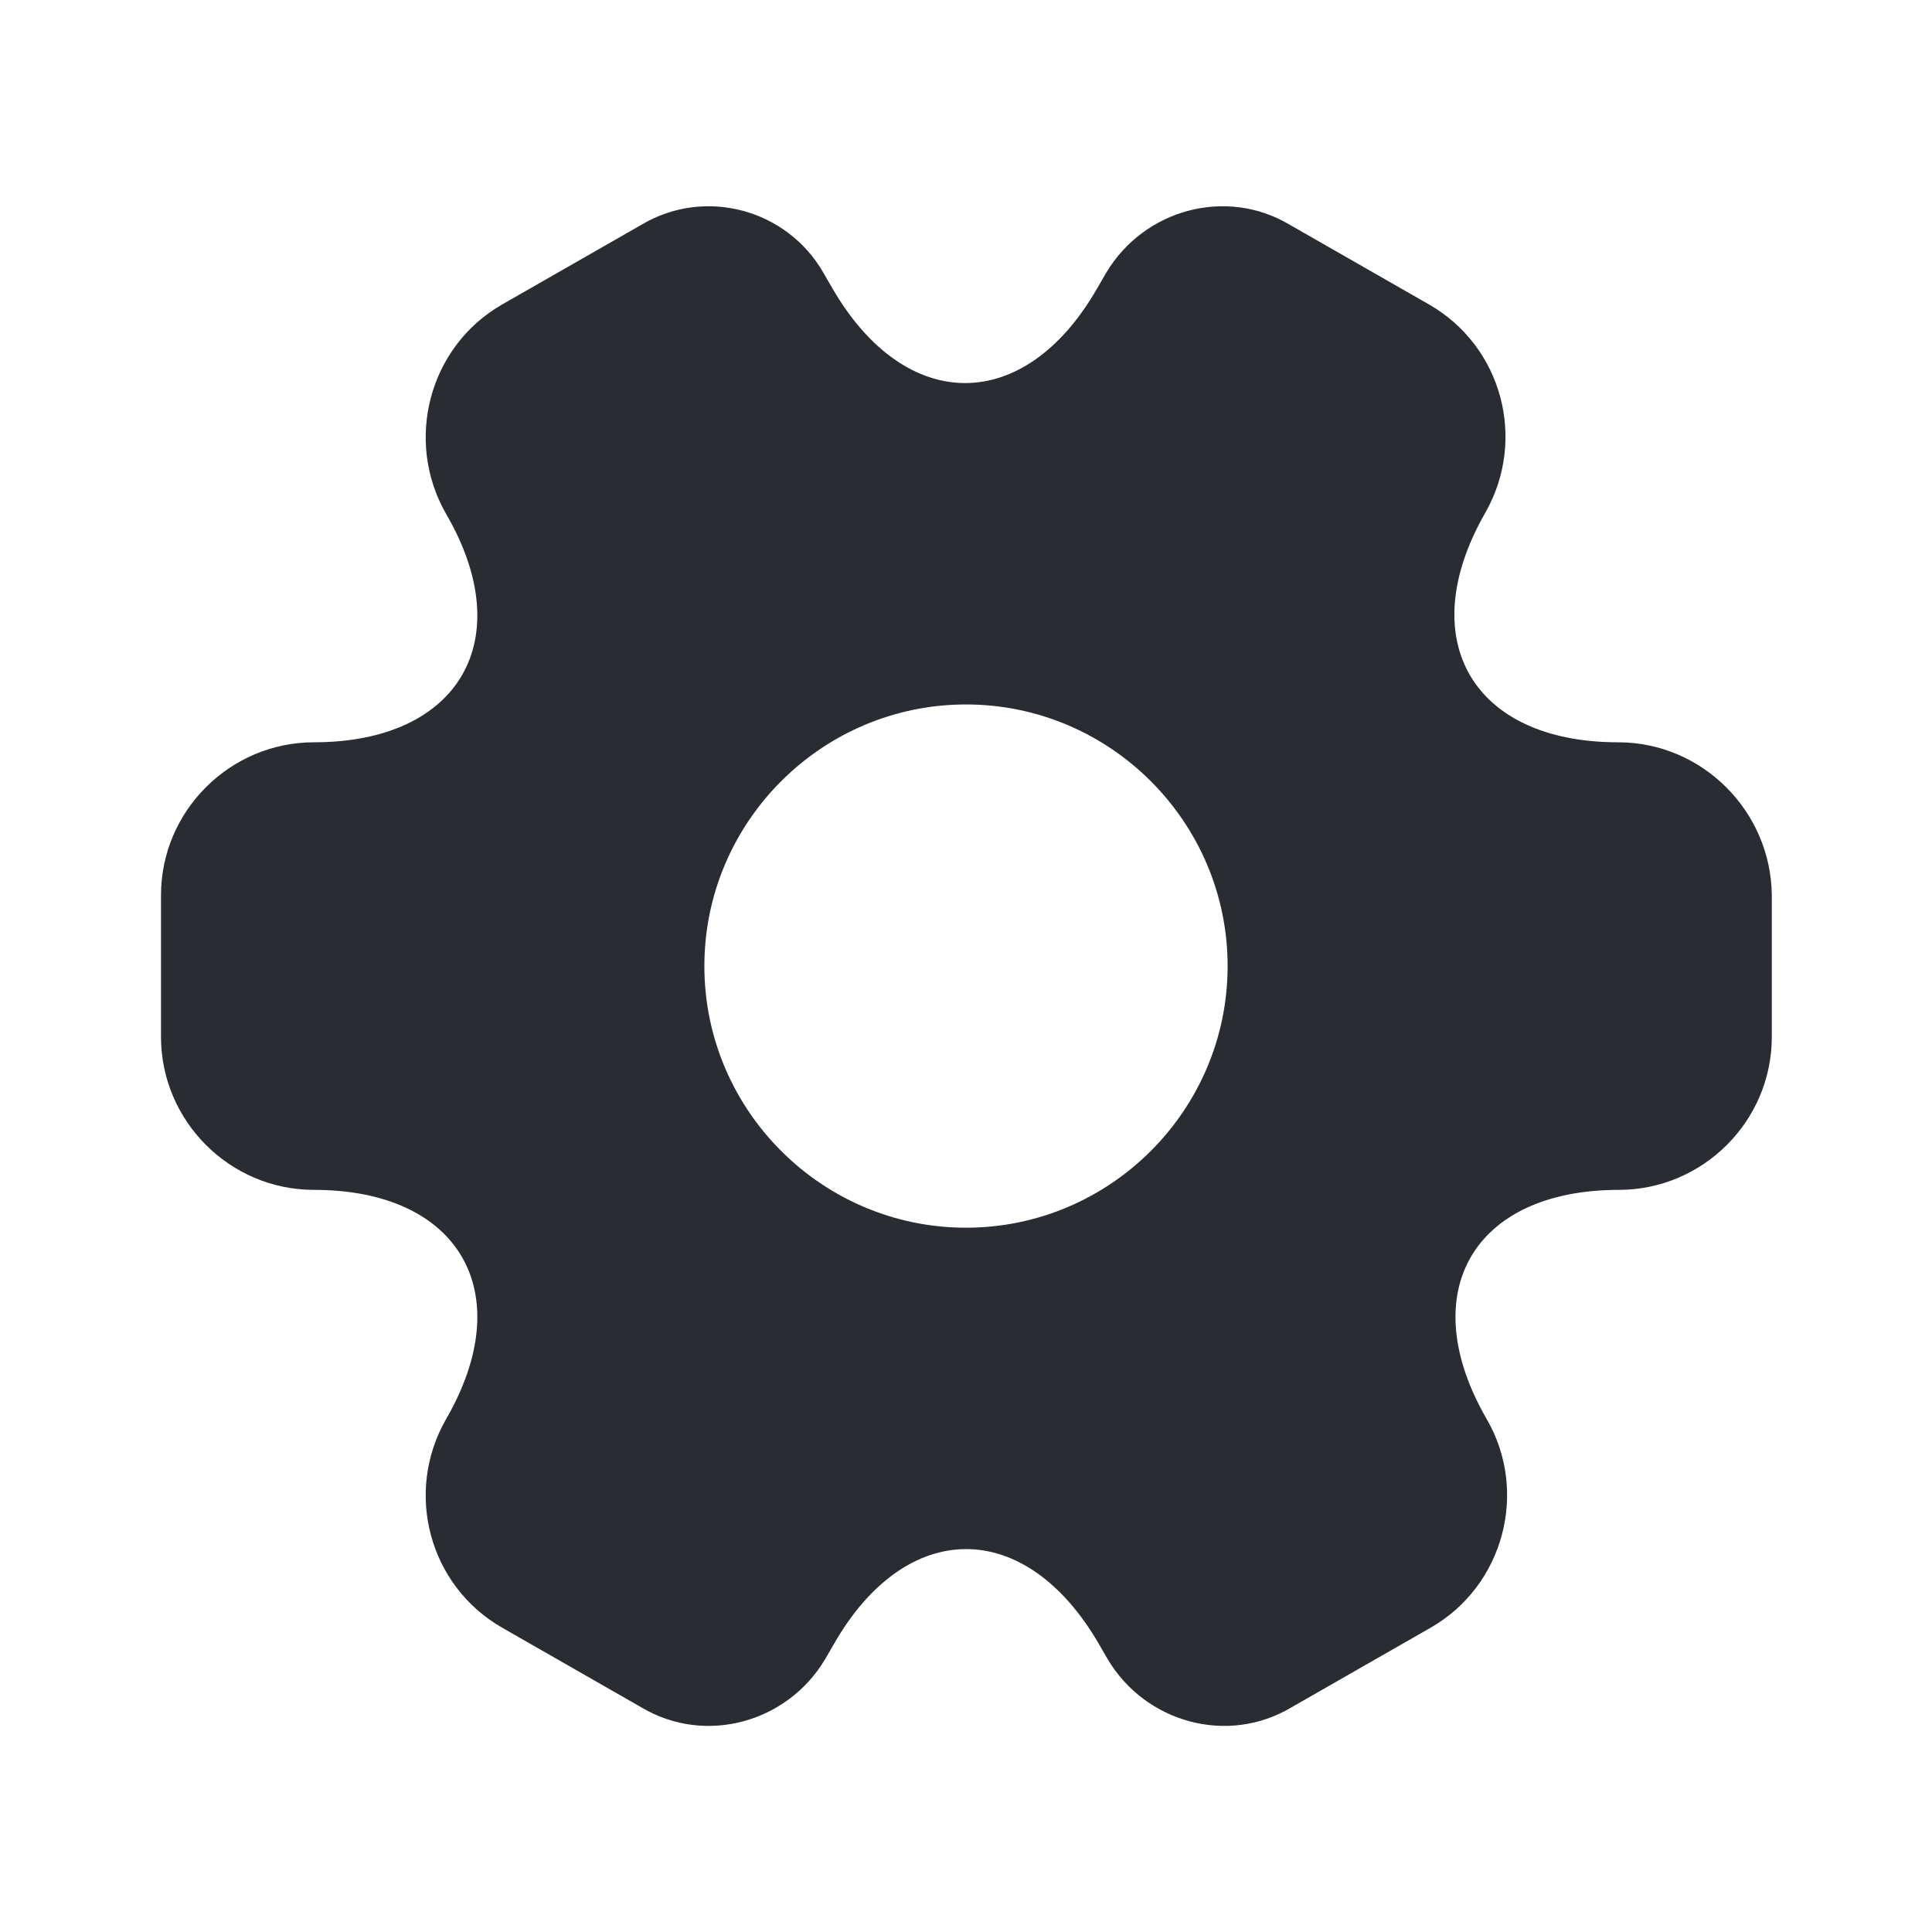
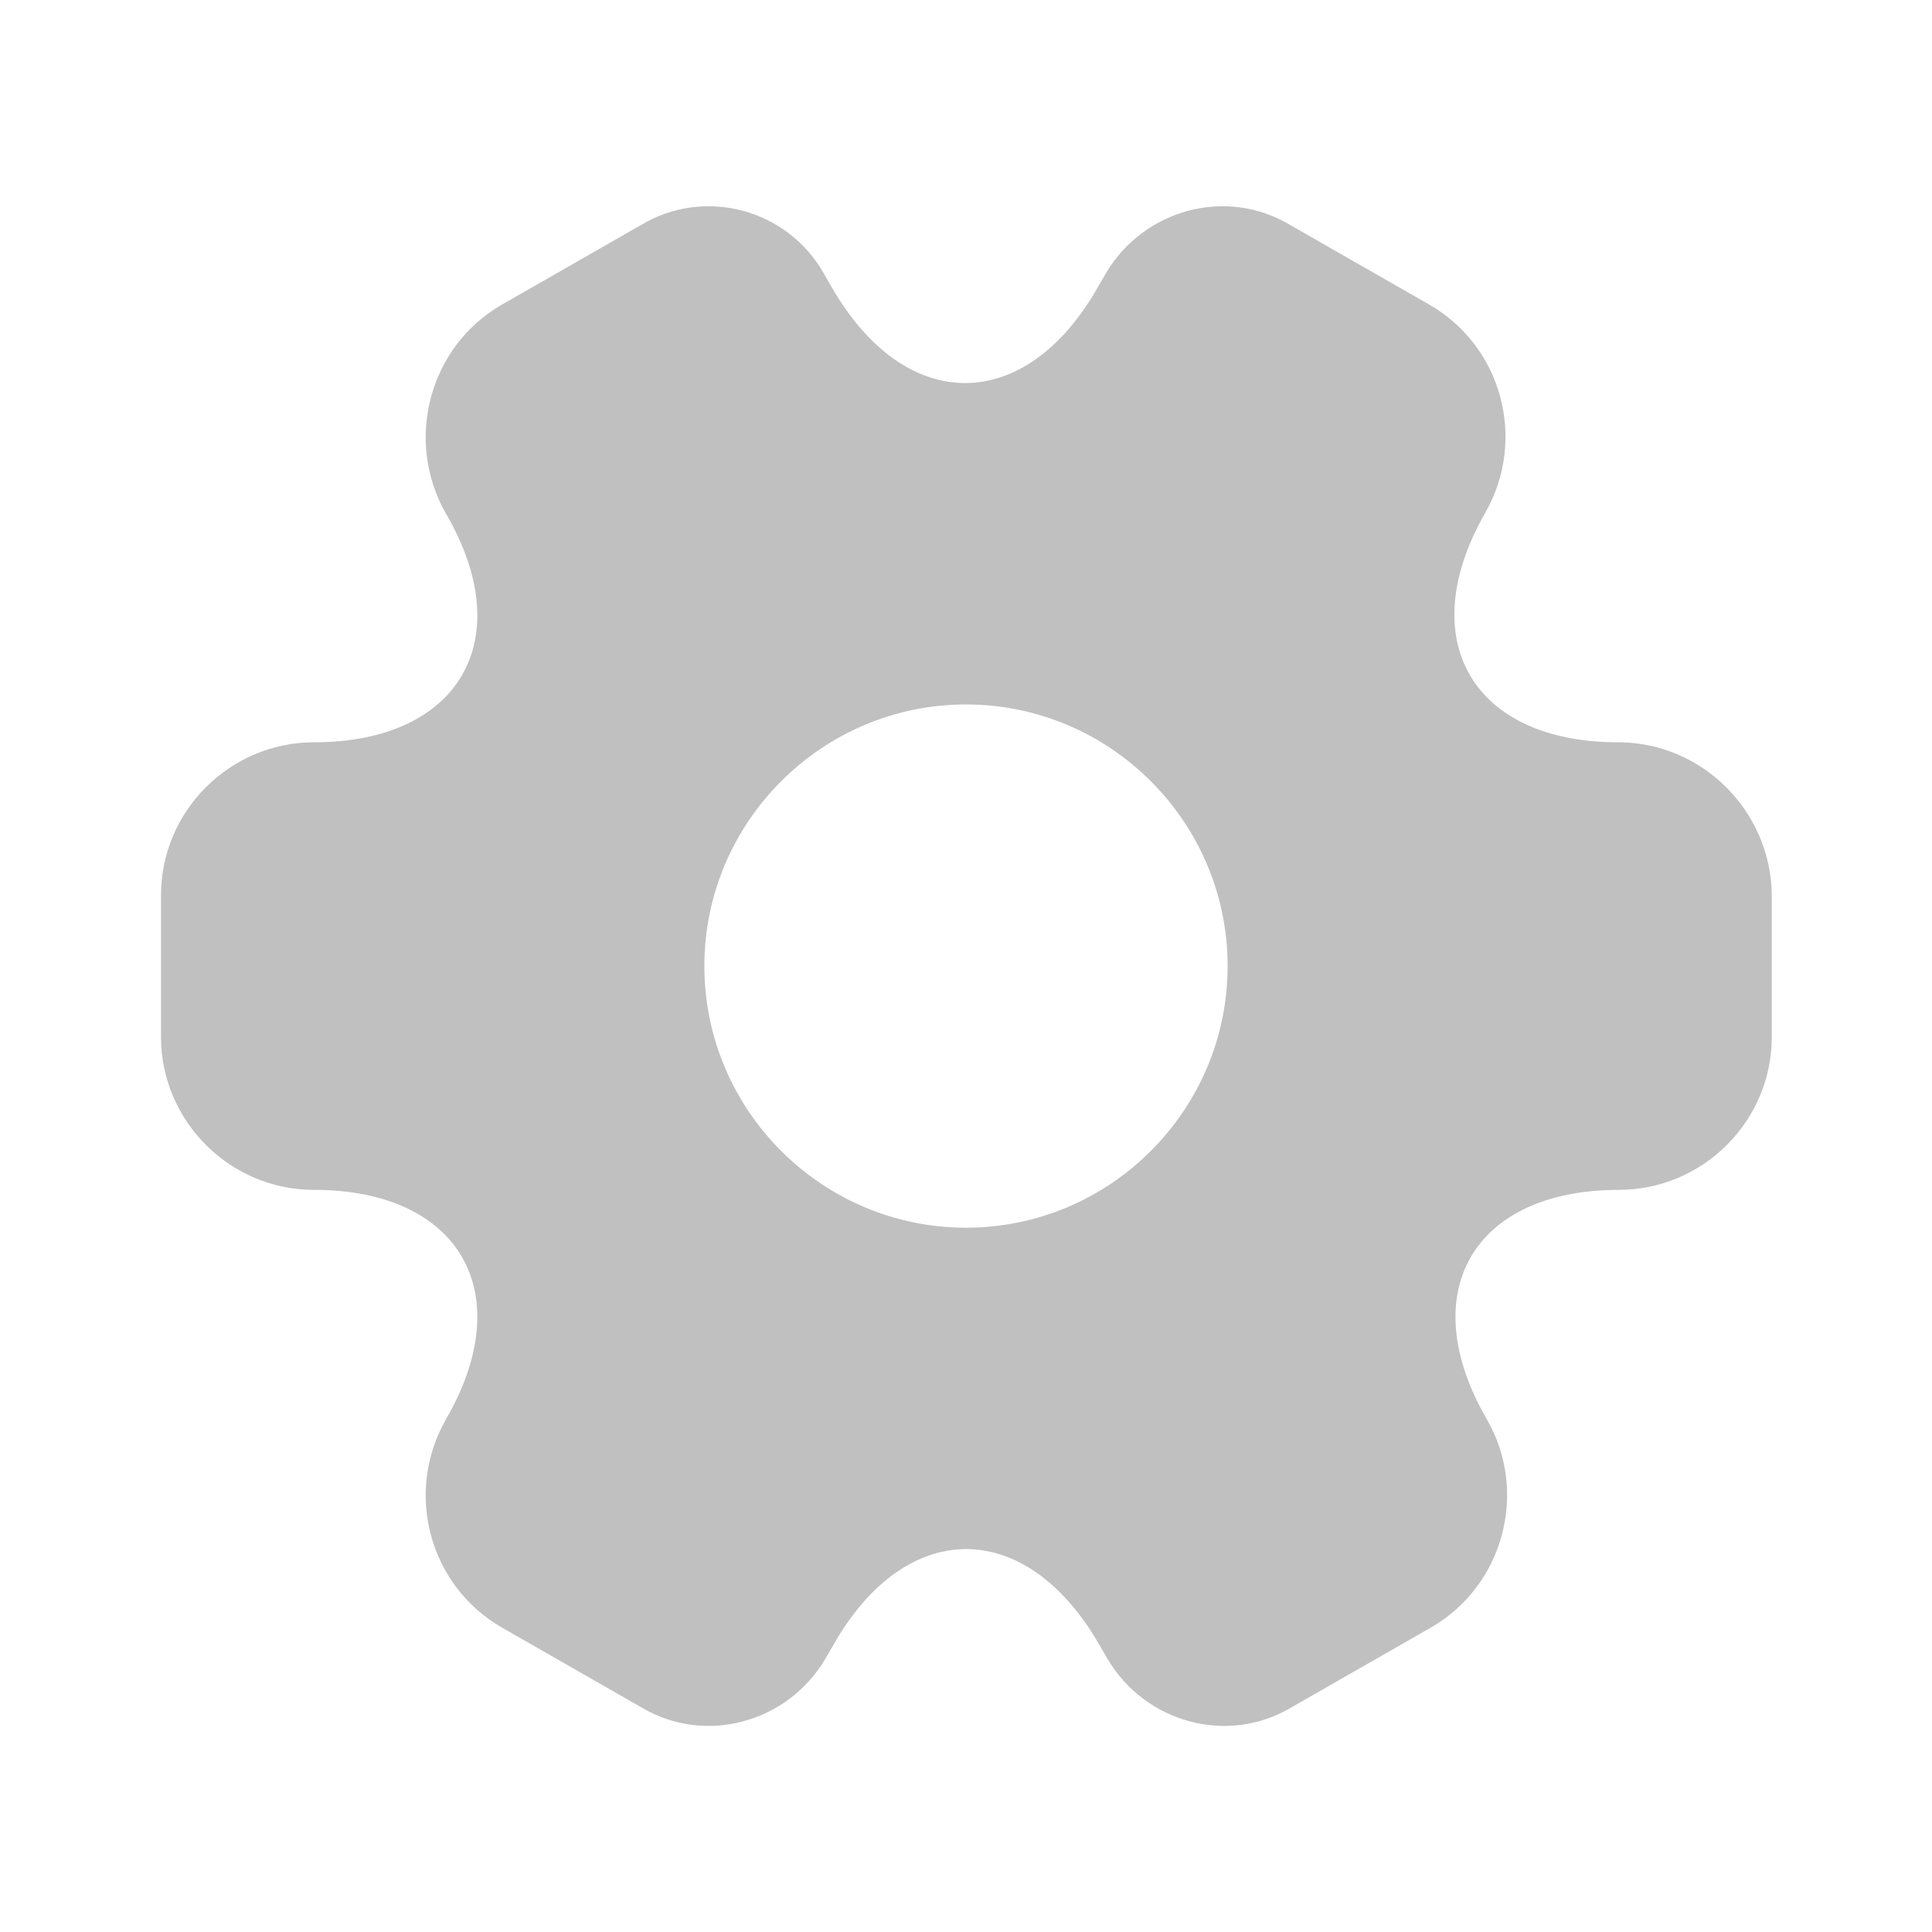
<svg xmlns="http://www.w3.org/2000/svg" width="800px" height="800px" viewBox="0 0 24 24" fill="none">
-   <path d="M20.1 9.221C18.29 9.221 17.55 7.941 18.45 6.371C18.97 5.461 18.66 4.301 17.75 3.781L16.02 2.791C15.23 2.321 14.21 2.601 13.74 3.391L13.63 3.581C12.73 5.151 11.25 5.151 10.34 3.581L10.23 3.391C9.78 2.601 8.76 2.321 7.97 2.791L6.24 3.781C5.33 4.301 5.02 5.471 5.54 6.381C6.45 7.941 5.71 9.221 3.9 9.221C2.86 9.221 2 10.071 2 11.121V12.881C2 13.921 2.85 14.781 3.9 14.781C5.71 14.781 6.45 16.061 5.54 17.631C5.02 18.541 5.33 19.701 6.24 20.221L7.97 21.211C8.76 21.681 9.78 21.401 10.25 20.611L10.36 20.421C11.26 18.851 12.74 18.851 13.65 20.421L13.76 20.611C14.23 21.401 15.25 21.681 16.04 21.211L17.77 20.221C18.68 19.701 18.99 18.531 18.47 17.631C17.56 16.061 18.3 14.781 20.11 14.781C21.15 14.781 22.01 13.931 22.01 12.881V11.121C22 10.081 21.15 9.221 20.1 9.221ZM12 15.251C10.21 15.251 8.75 13.791 8.75 12.001C8.75 10.211 10.21 8.751 12 8.751C13.79 8.751 15.25 10.211 15.25 12.001C15.25 13.791 13.79 15.251 12 15.251Z" fill="#292D32" />
+   <path d="M20.1 9.221C18.29 9.221 17.55 7.941 18.45 6.371C18.97 5.461 18.66 4.301 17.75 3.781L16.02 2.791C15.23 2.321 14.21 2.601 13.74 3.391L13.63 3.581C12.73 5.151 11.25 5.151 10.34 3.581L10.23 3.391C9.78 2.601 8.76 2.321 7.97 2.791L6.24 3.781C5.33 4.301 5.02 5.471 5.54 6.381C6.45 7.941 5.71 9.221 3.9 9.221C2.86 9.221 2 10.071 2 11.121V12.881C2 13.921 2.85 14.781 3.9 14.781C5.71 14.781 6.45 16.061 5.54 17.631C5.02 18.541 5.33 19.701 6.24 20.221L7.97 21.211C8.76 21.681 9.78 21.401 10.25 20.611L10.36 20.421C11.26 18.851 12.74 18.851 13.65 20.421L13.76 20.611C14.23 21.401 15.25 21.681 16.04 21.211L17.77 20.221C18.68 19.701 18.99 18.531 18.47 17.631C17.56 16.061 18.3 14.781 20.11 14.781C21.15 14.781 22.01 13.931 22.01 12.881V11.121C22 10.081 21.15 9.221 20.1 9.221ZM12 15.251C10.21 15.251 8.75 13.791 8.75 12.001C8.75 10.211 10.21 8.751 12 8.751C13.79 8.751 15.25 10.211 15.25 12.001C15.25 13.791 13.79 15.251 12 15.251Z" fill="#C0C0C0" />
</svg>
